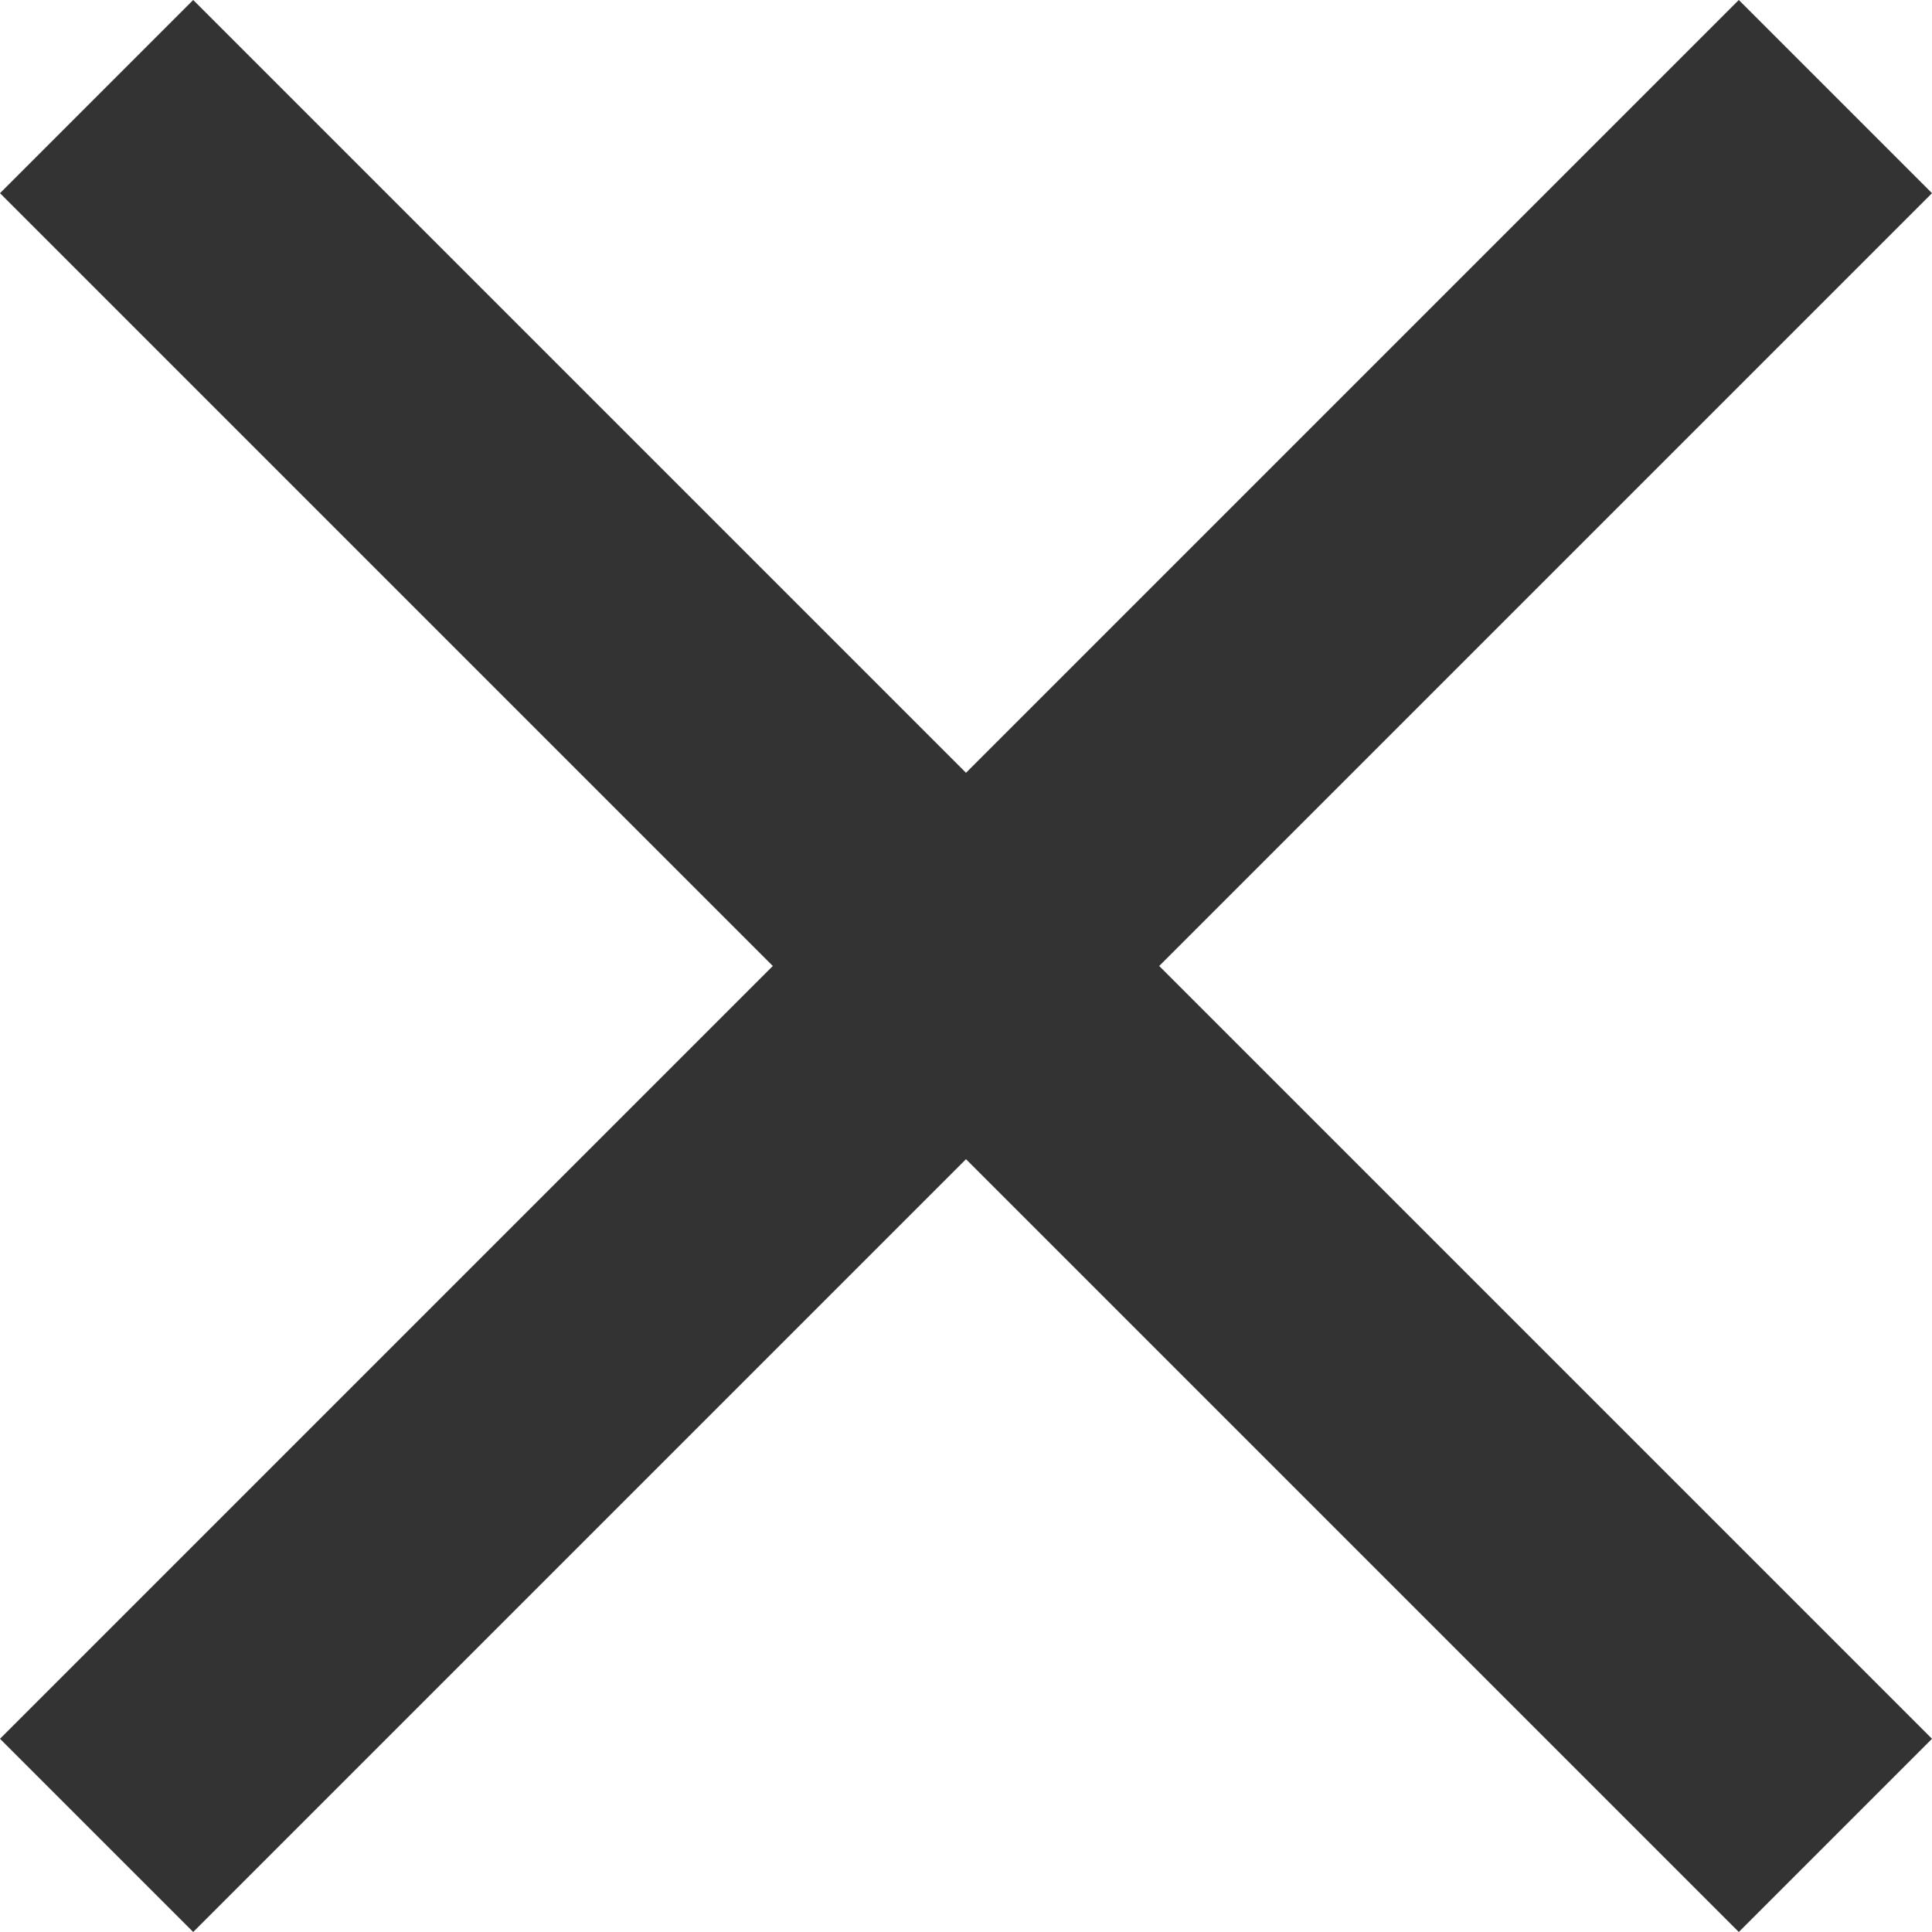
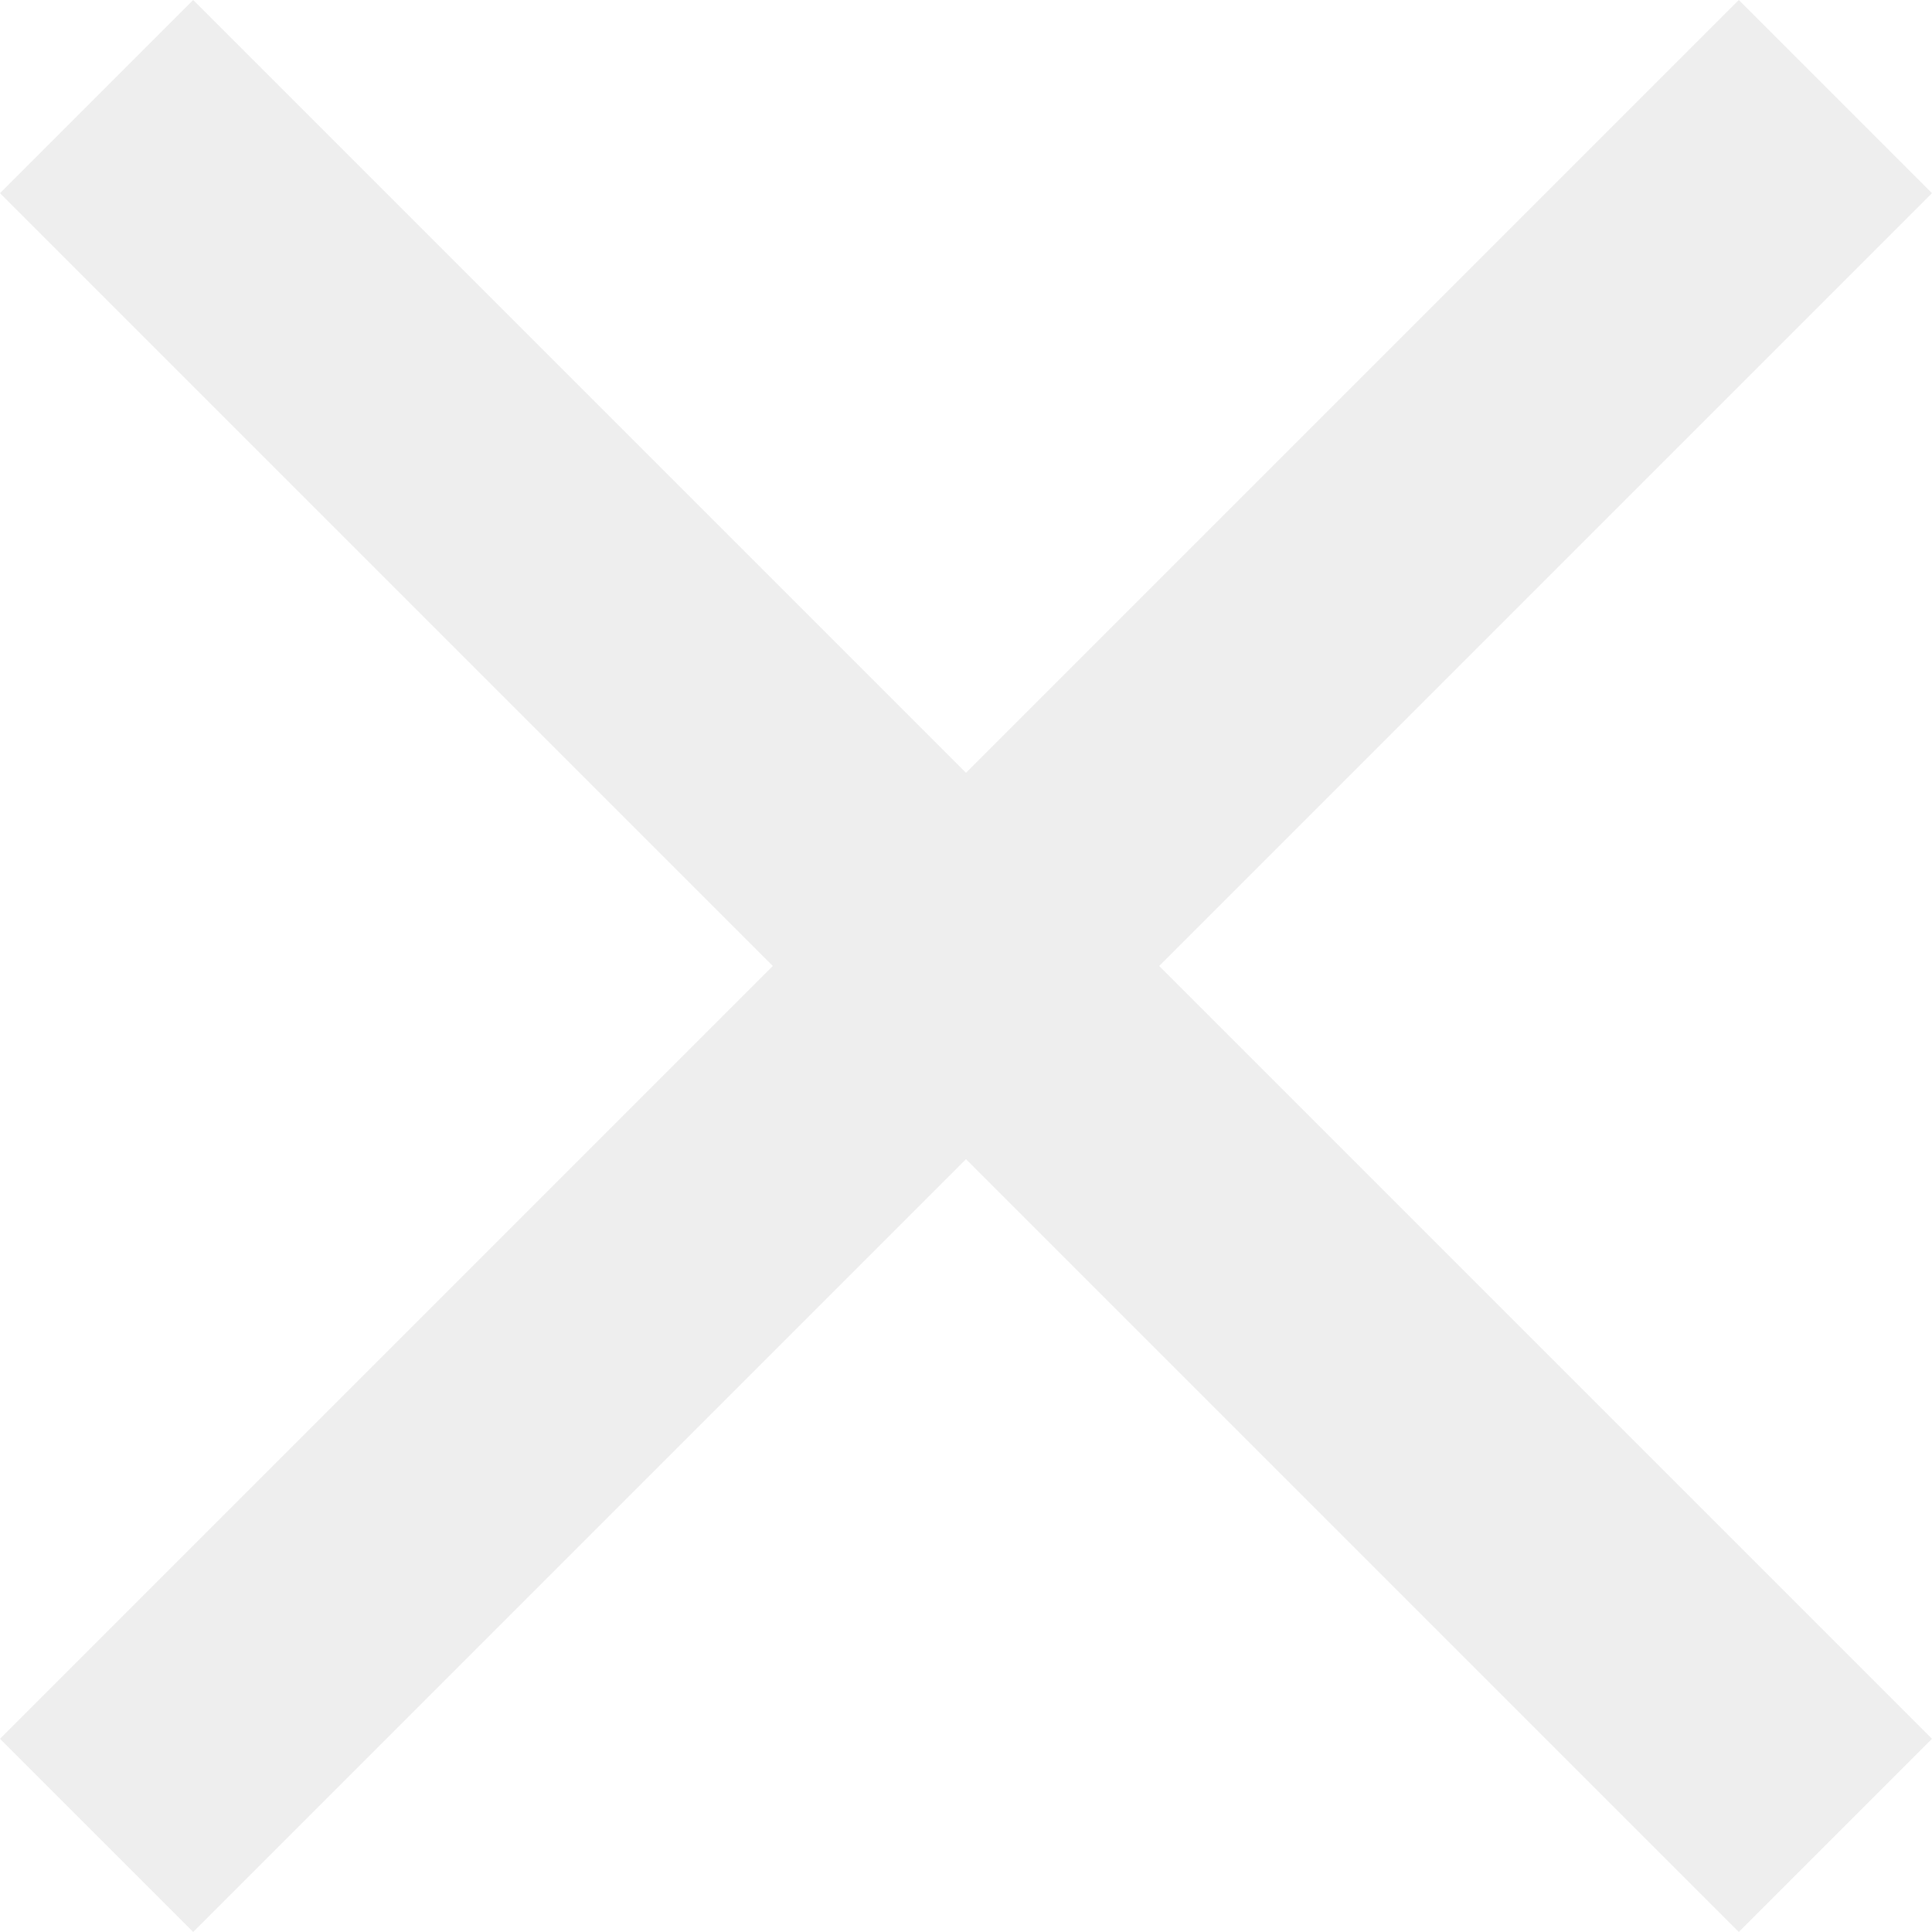
- <svg xmlns="http://www.w3.org/2000/svg" fill="#333" version="1.1" id="Capa_1" x="0px" y="0px" width="357px" height="357px" viewBox="0 0 357 357" style="enable-background:new 0 0 357 357;" xml:space="preserve">
+ <svg xmlns="http://www.w3.org/2000/svg" fill="#eee" version="1.1" id="Capa_1" x="0px" y="0px" width="357px" height="357px" viewBox="0 0 357 357" style="enable-background:new 0 0 357 357;" xml:space="preserve">
  <g>
    <g id="close">
      <polygon points="357,35.7 321.3,0 178.5,142.8 35.7,0 0,35.7 142.8,178.5 0,321.3 35.7,357 178.5,214.2 321.3,357 357,321.3     214.2,178.5   " />
    </g>
  </g>
</svg>
